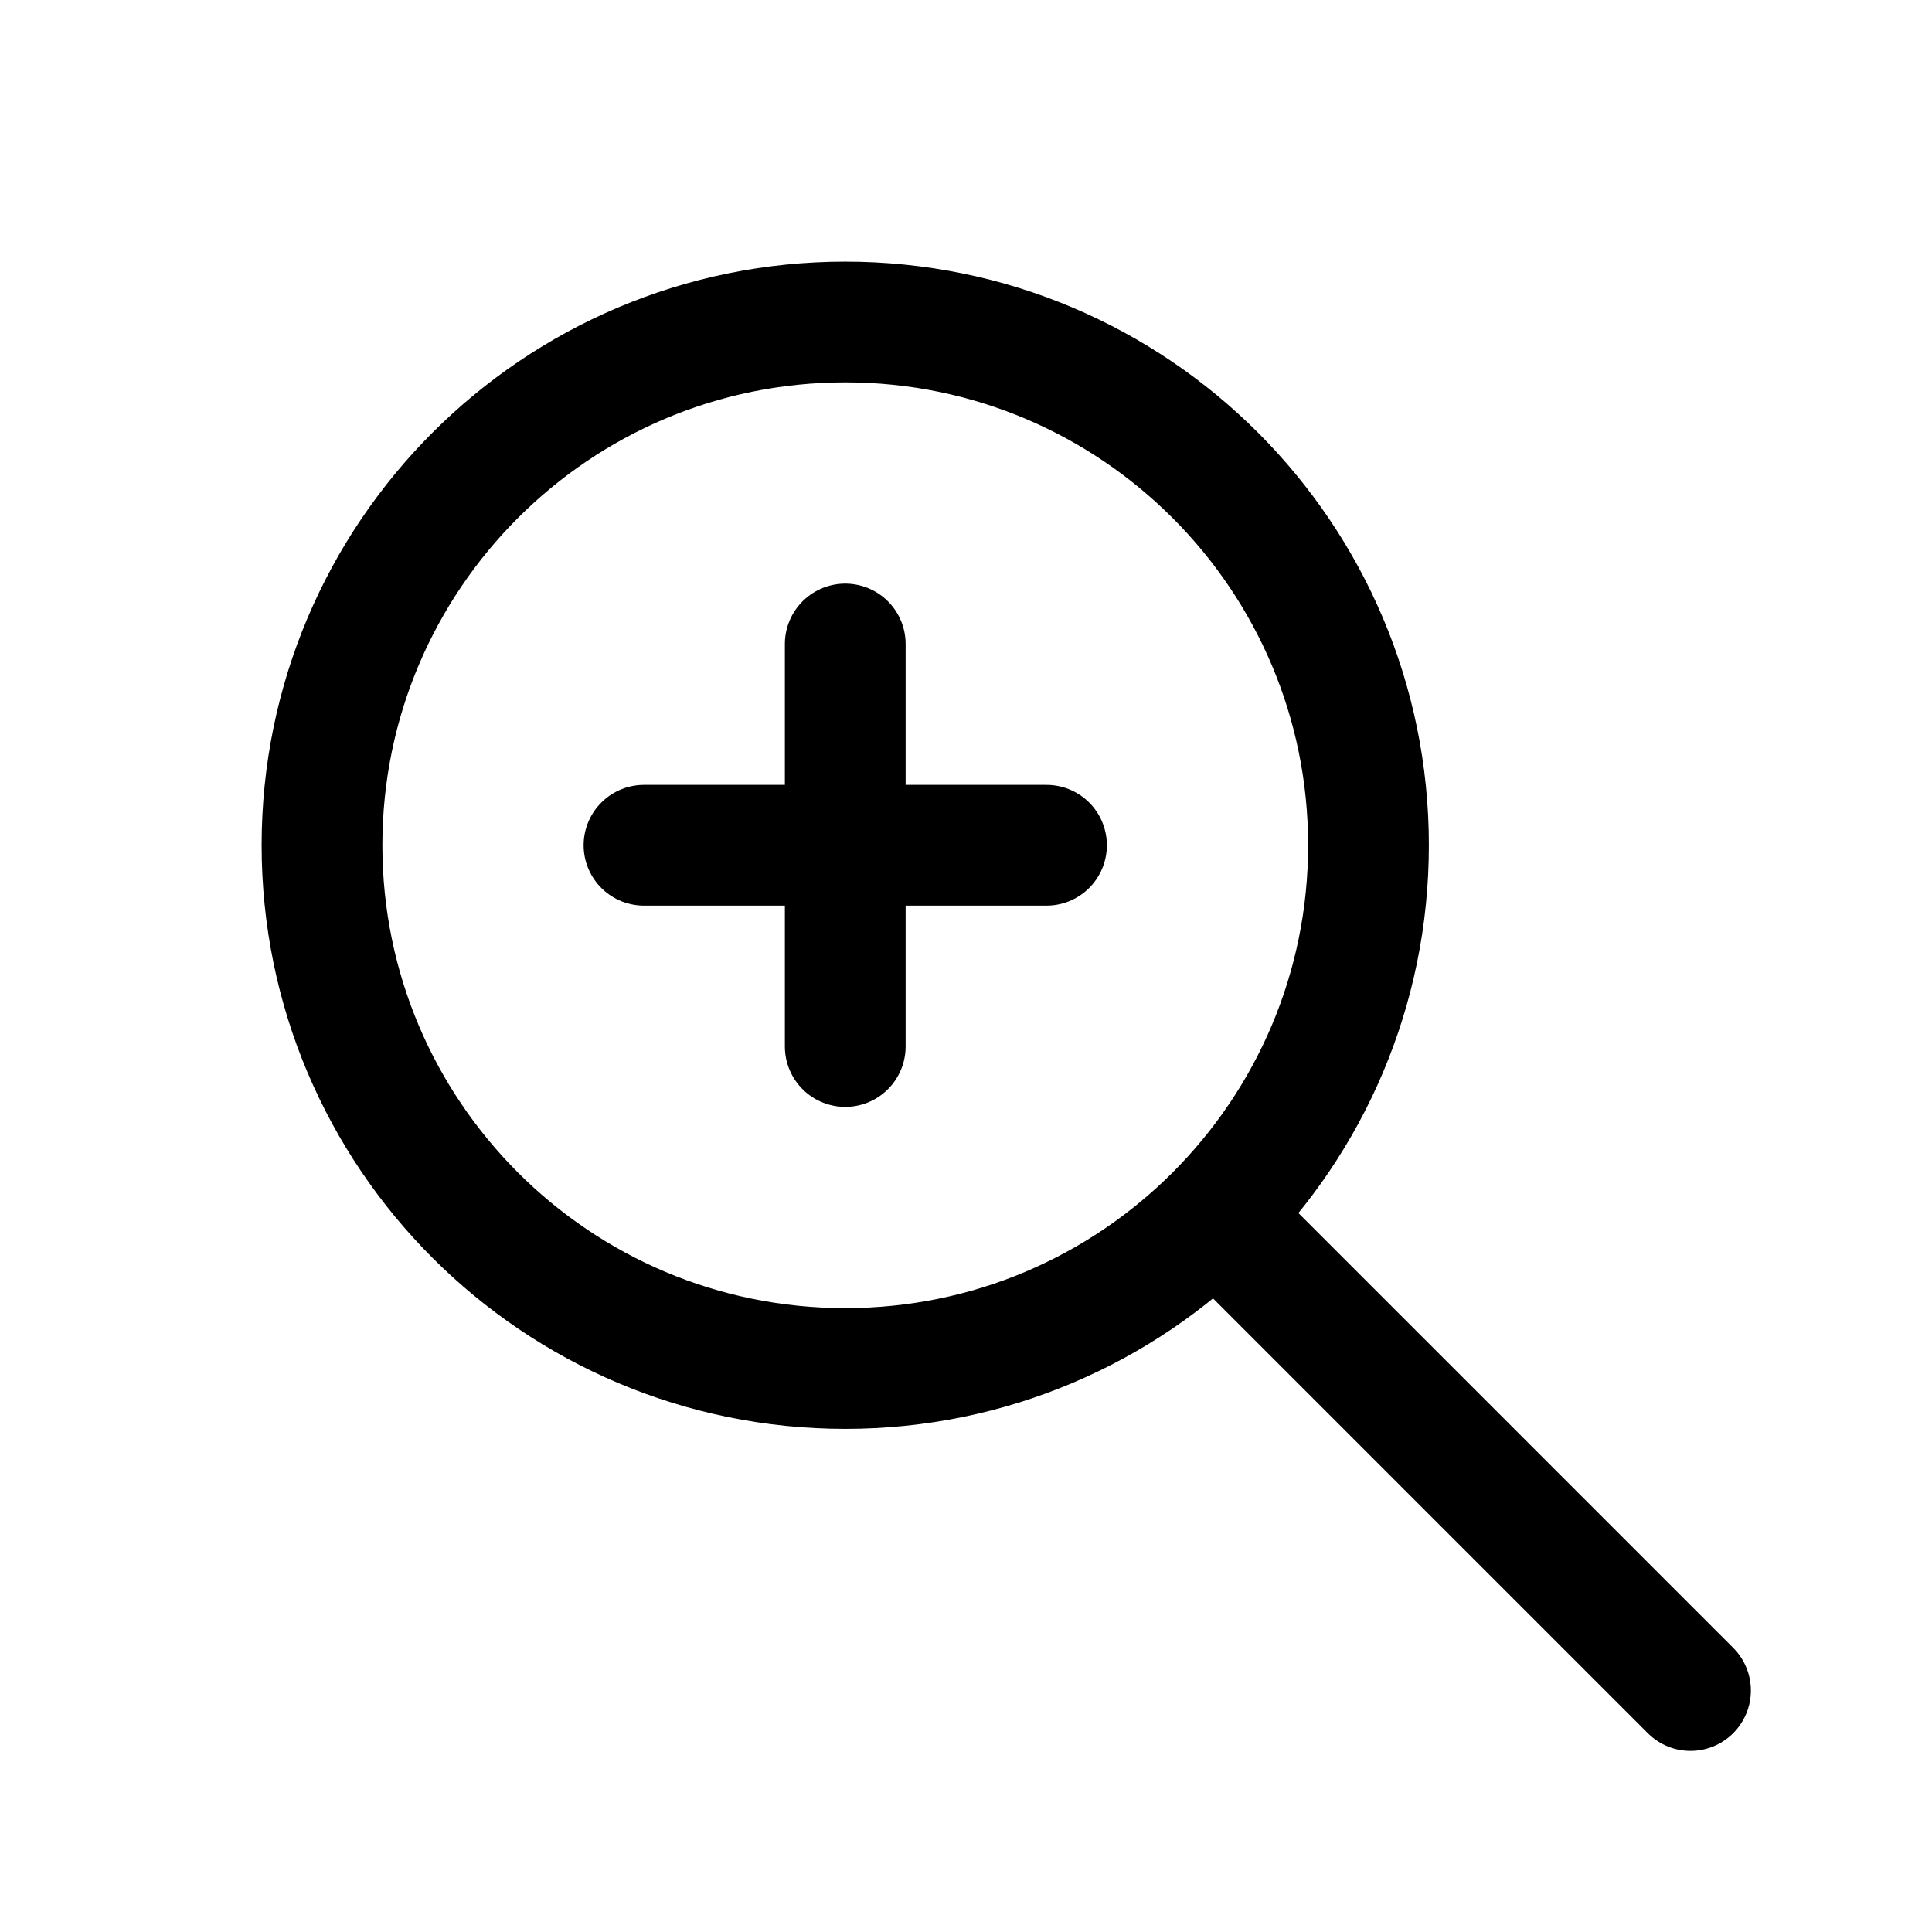
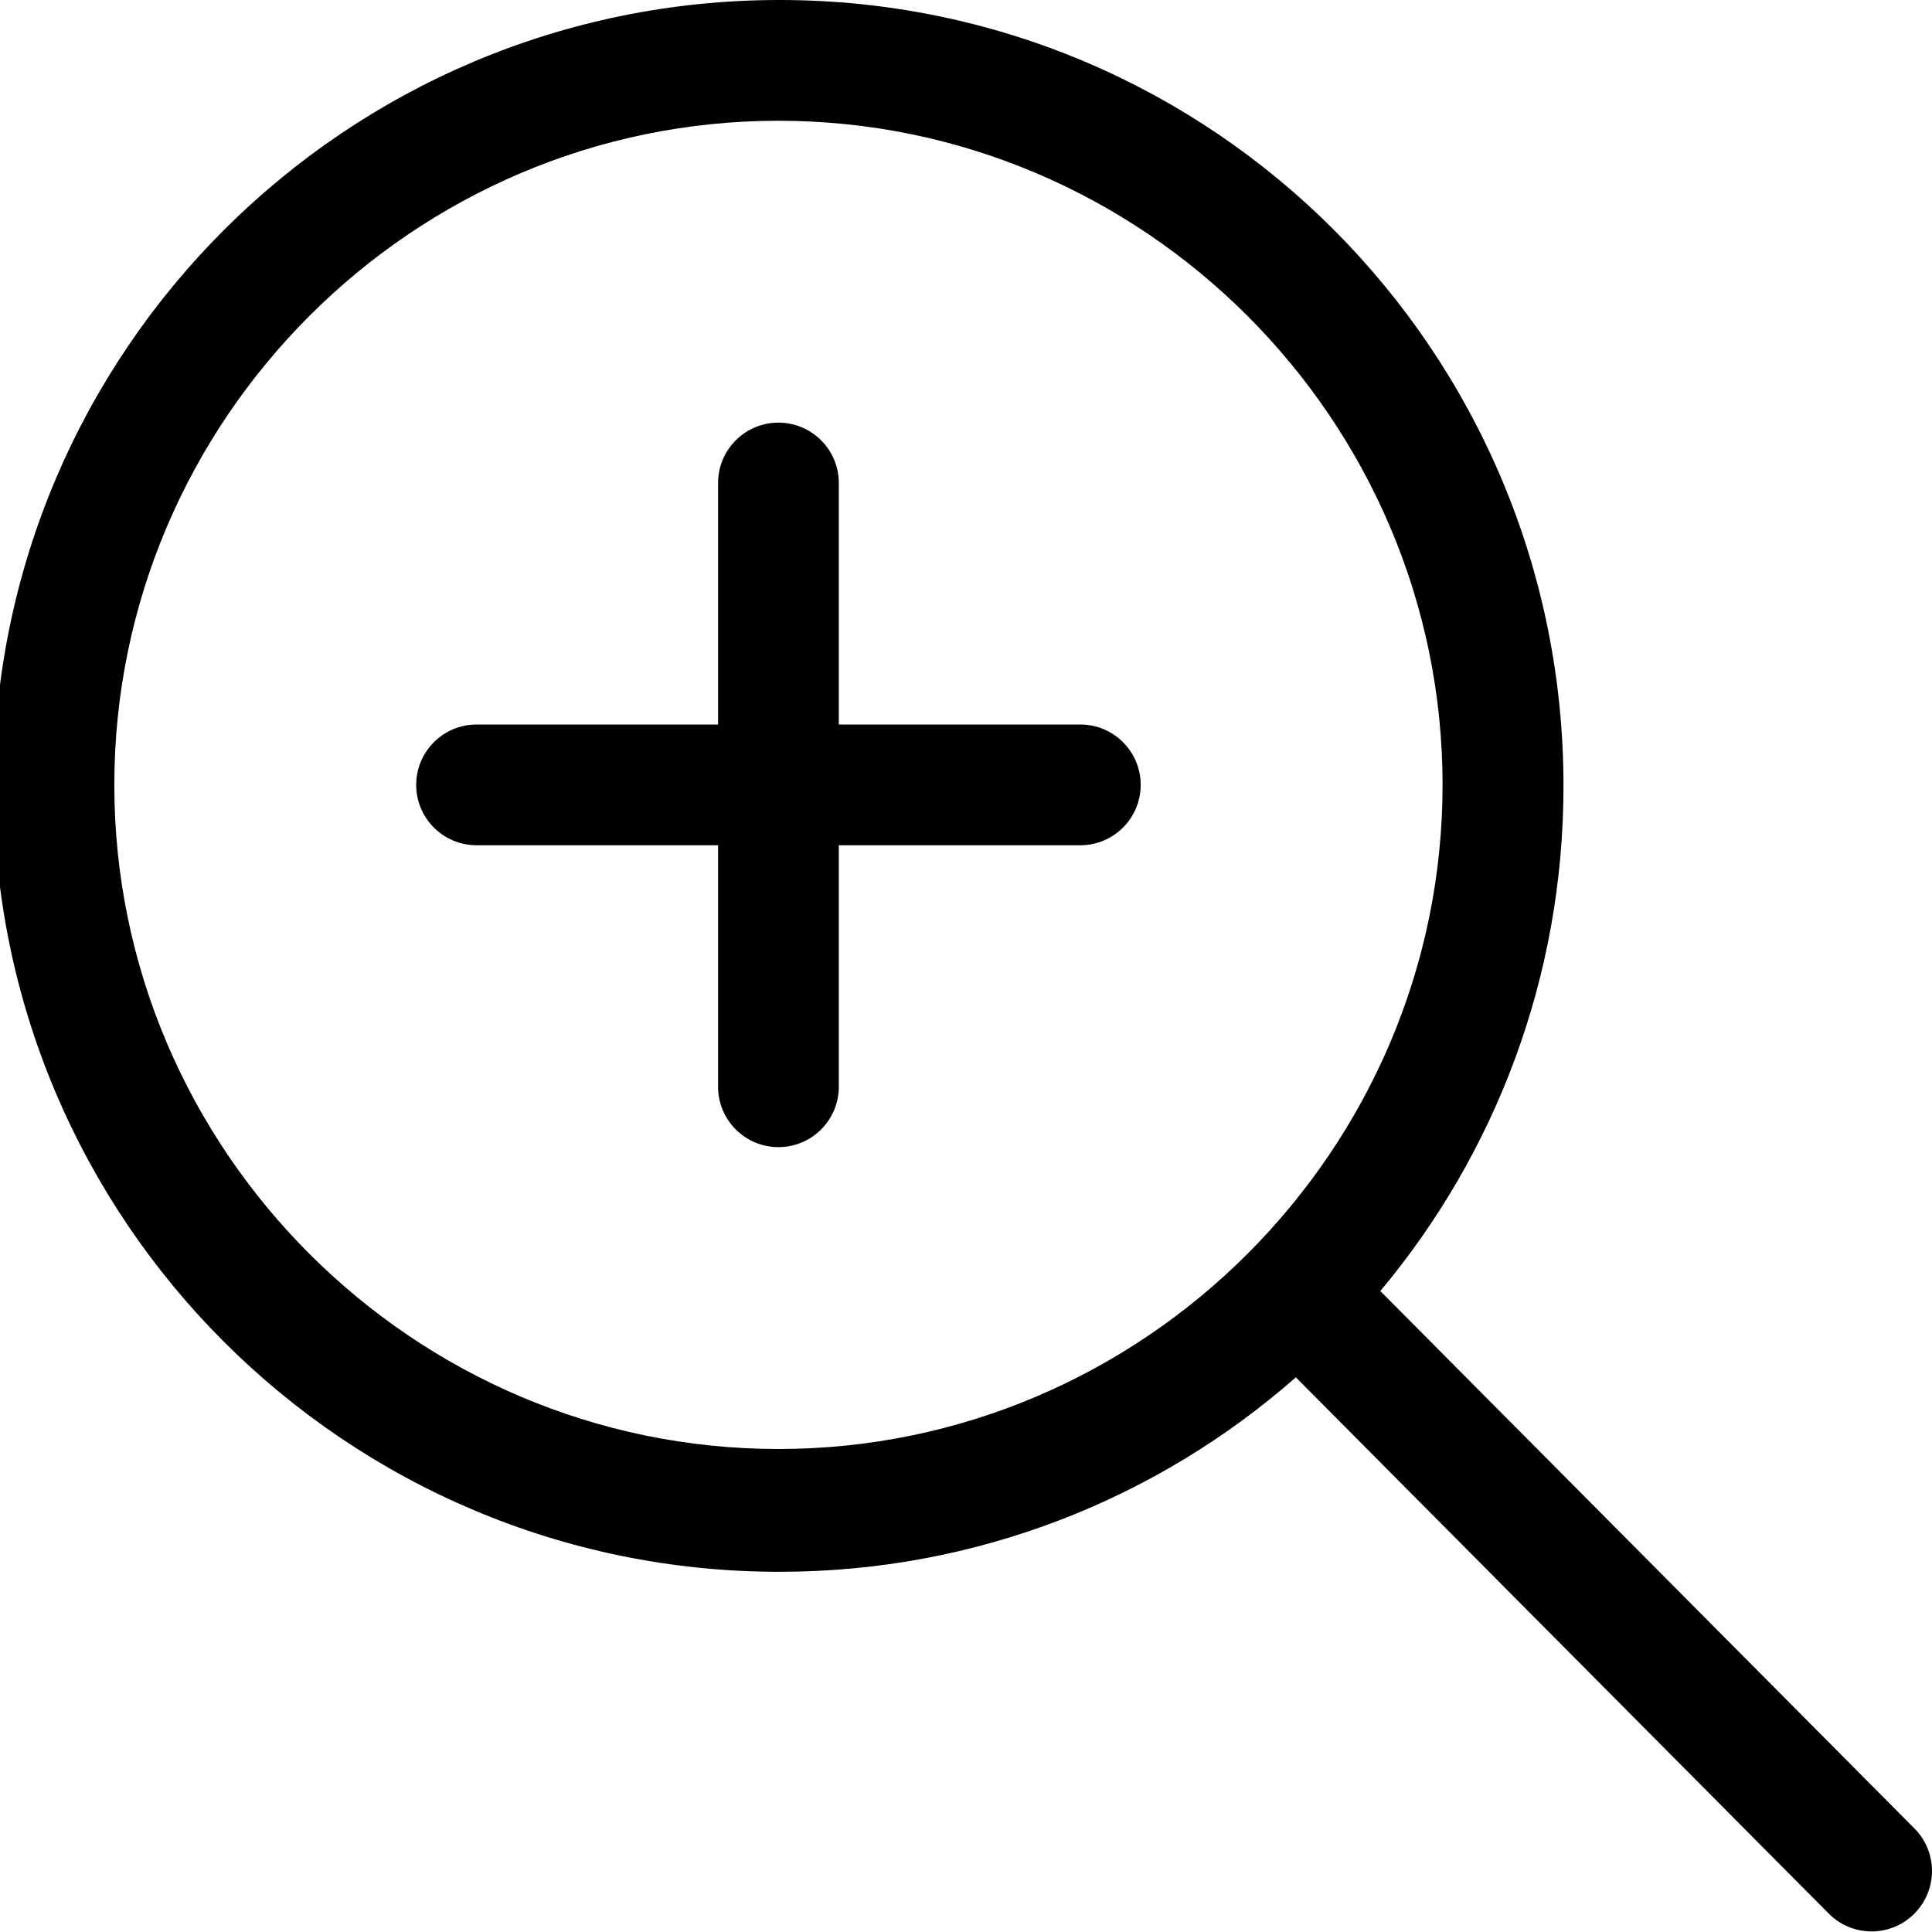
- <svg xmlns="http://www.w3.org/2000/svg" viewBox="0 0 24 24" fill="none" stroke="currentColor" stroke-width="1.5" stroke-linecap="round" stroke-linejoin="round">
-   <circle cx="10.5" cy="10.5" r="6.5" />
-   <path d="M15.3 15.3 21 21" />
-   <path d="M10.5 8v5M8 10.5h5" />
+ <svg xmlns="http://www.w3.org/2000/svg" viewBox="0 0 1024 1024">
+   <path d="M1014.62 969.04L731.594 684.273c60.608-72.4 97.089-165.761 97.089-267.713C828.683 186.496 643.179-.001 413.13-.001S-3.413 186.495-3.413 416.543 183.083 833.087 413.13 833.087c105.008 0 200.672-38.96 273.696-103.072l282.528 284.304c12.496 12.496 32.769 12.496 45.249 0 12.512-12.512 12.512-32.768.016-45.28zM412.59 768.001c-193.552 0-352-158.448-352-352s158.448-352 352-352 352 158.448 352 352-158.448 352-352 352zm160-384h-128v-128c0-17.664-14.336-32-32-32s-32 14.336-32 32v128h-128c-17.664 0-32 14.336-32 32s14.336 32 32 32h128v128c0 17.664 14.336 32 32 32s32-14.336 32-32v-128h128c17.664 0 32-14.336 32-32s-14.32-32-32-32z" />
</svg>
